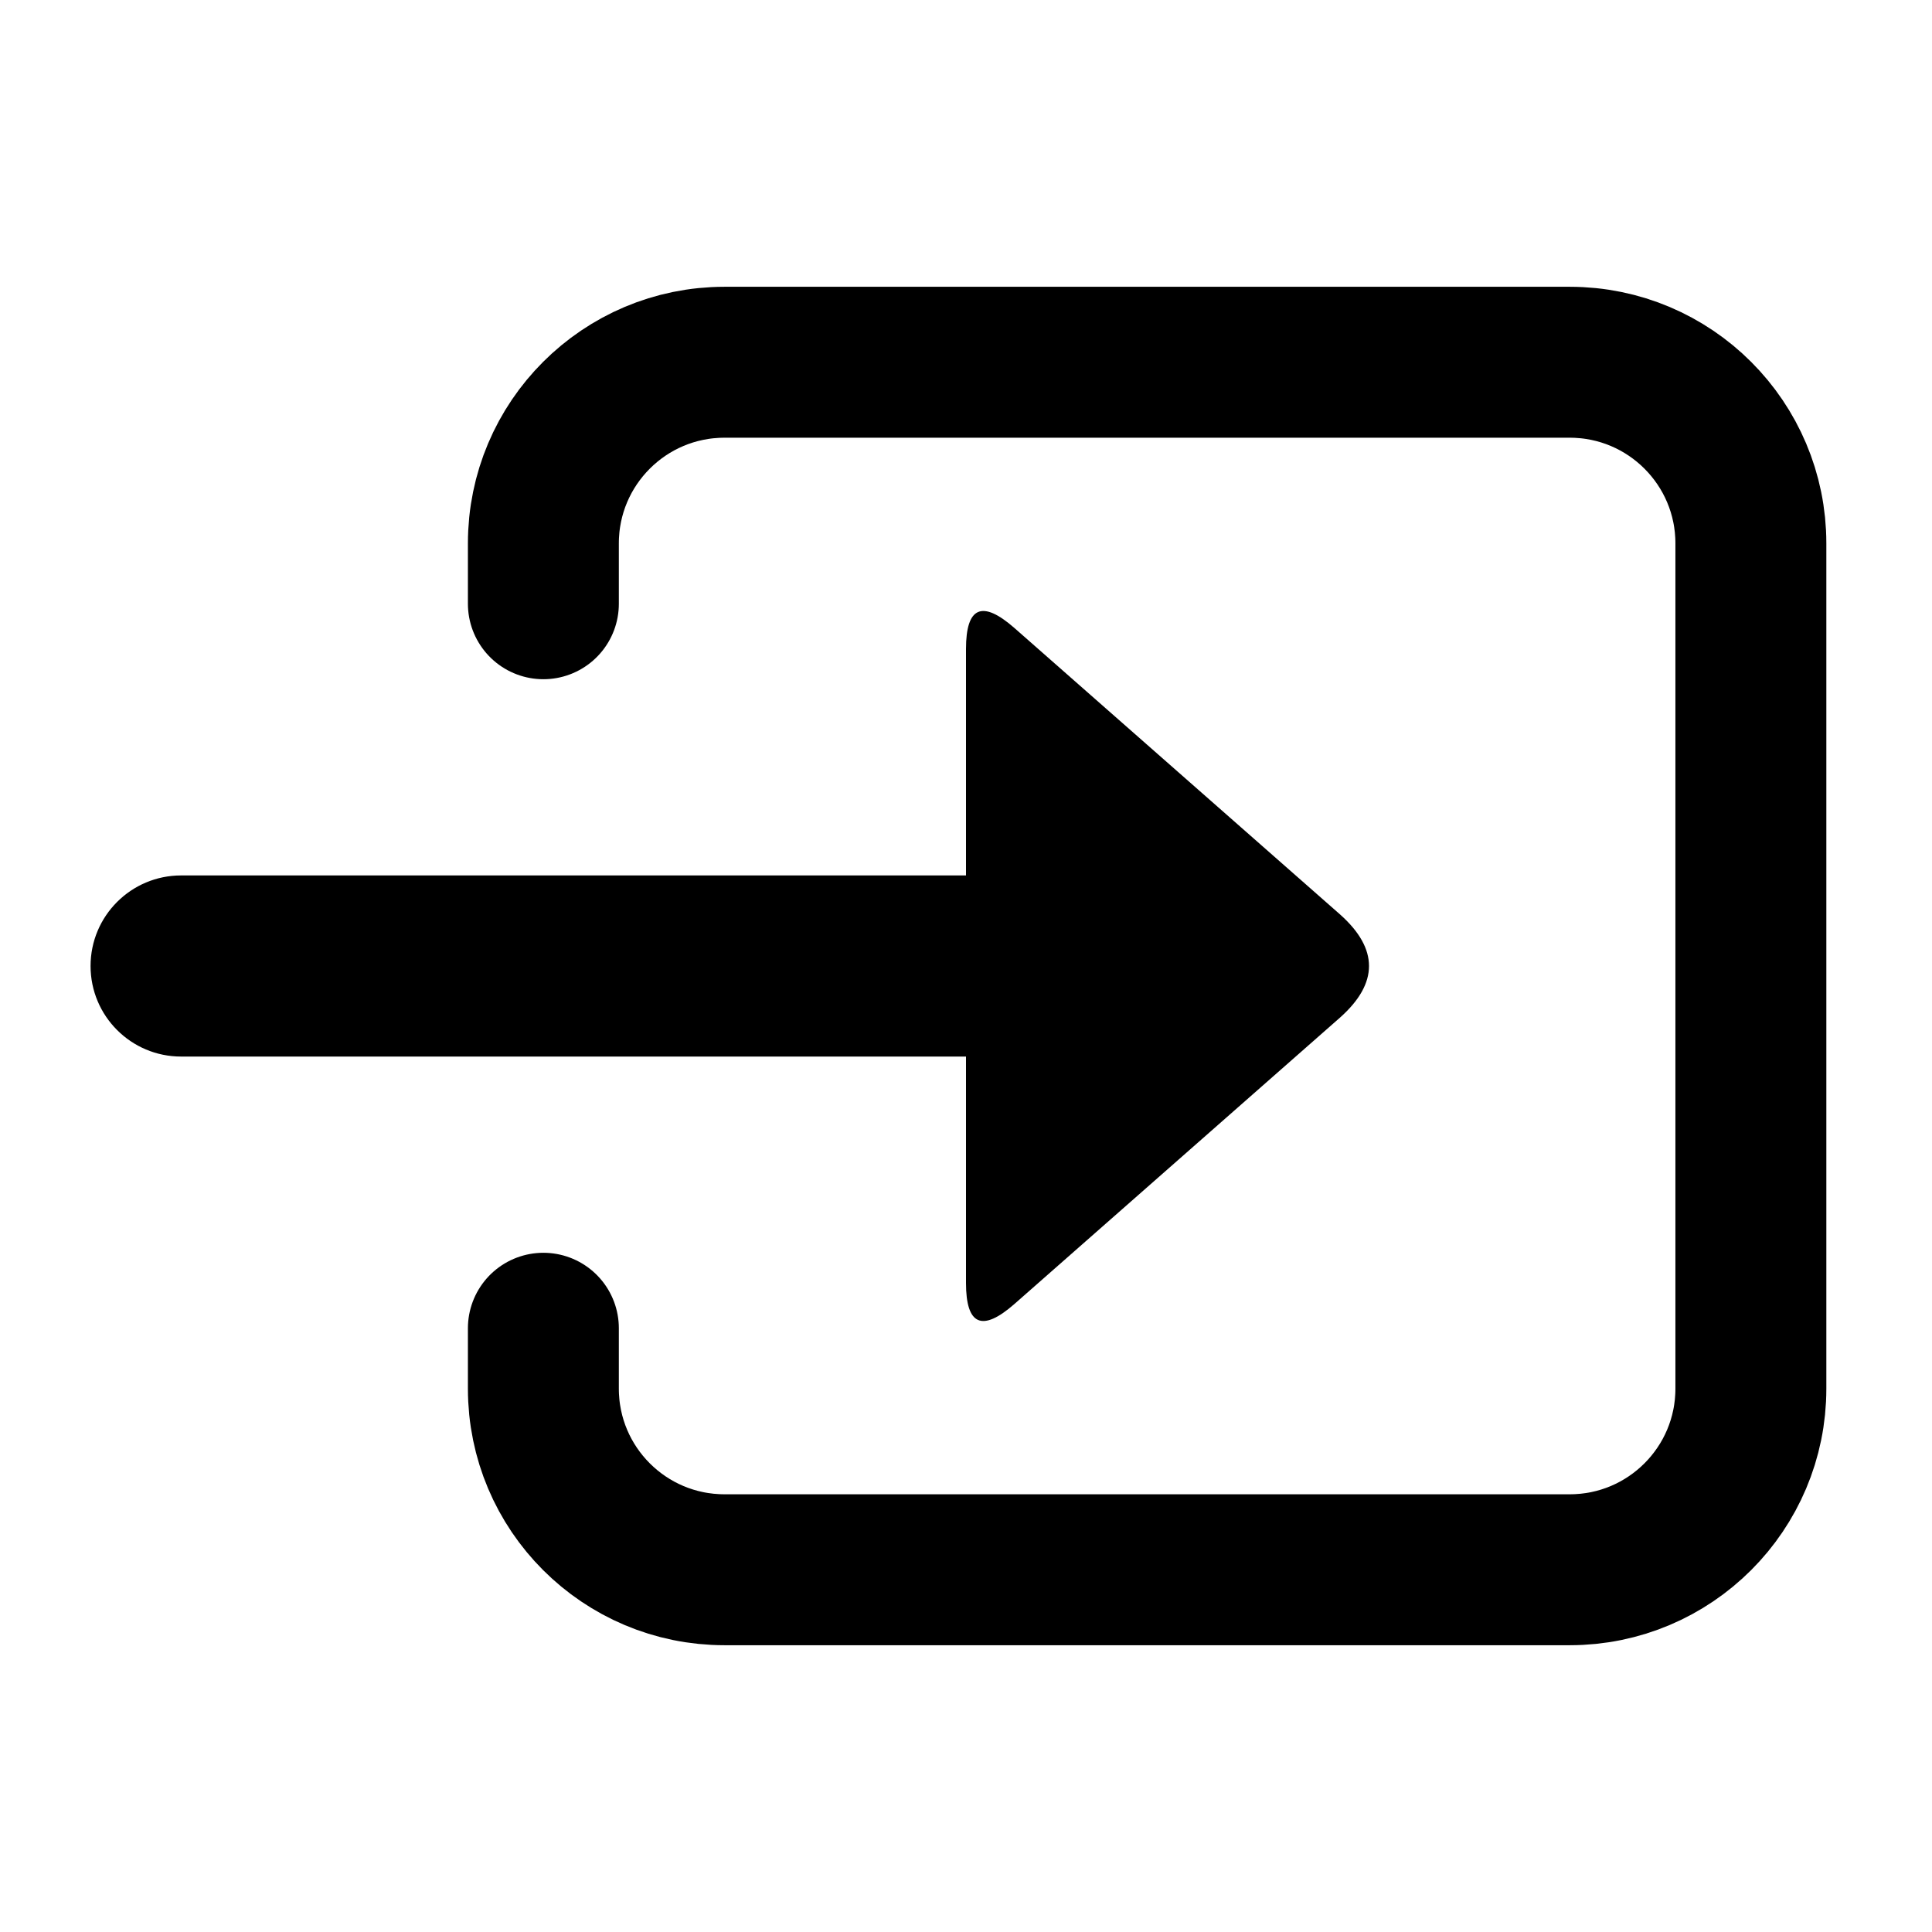
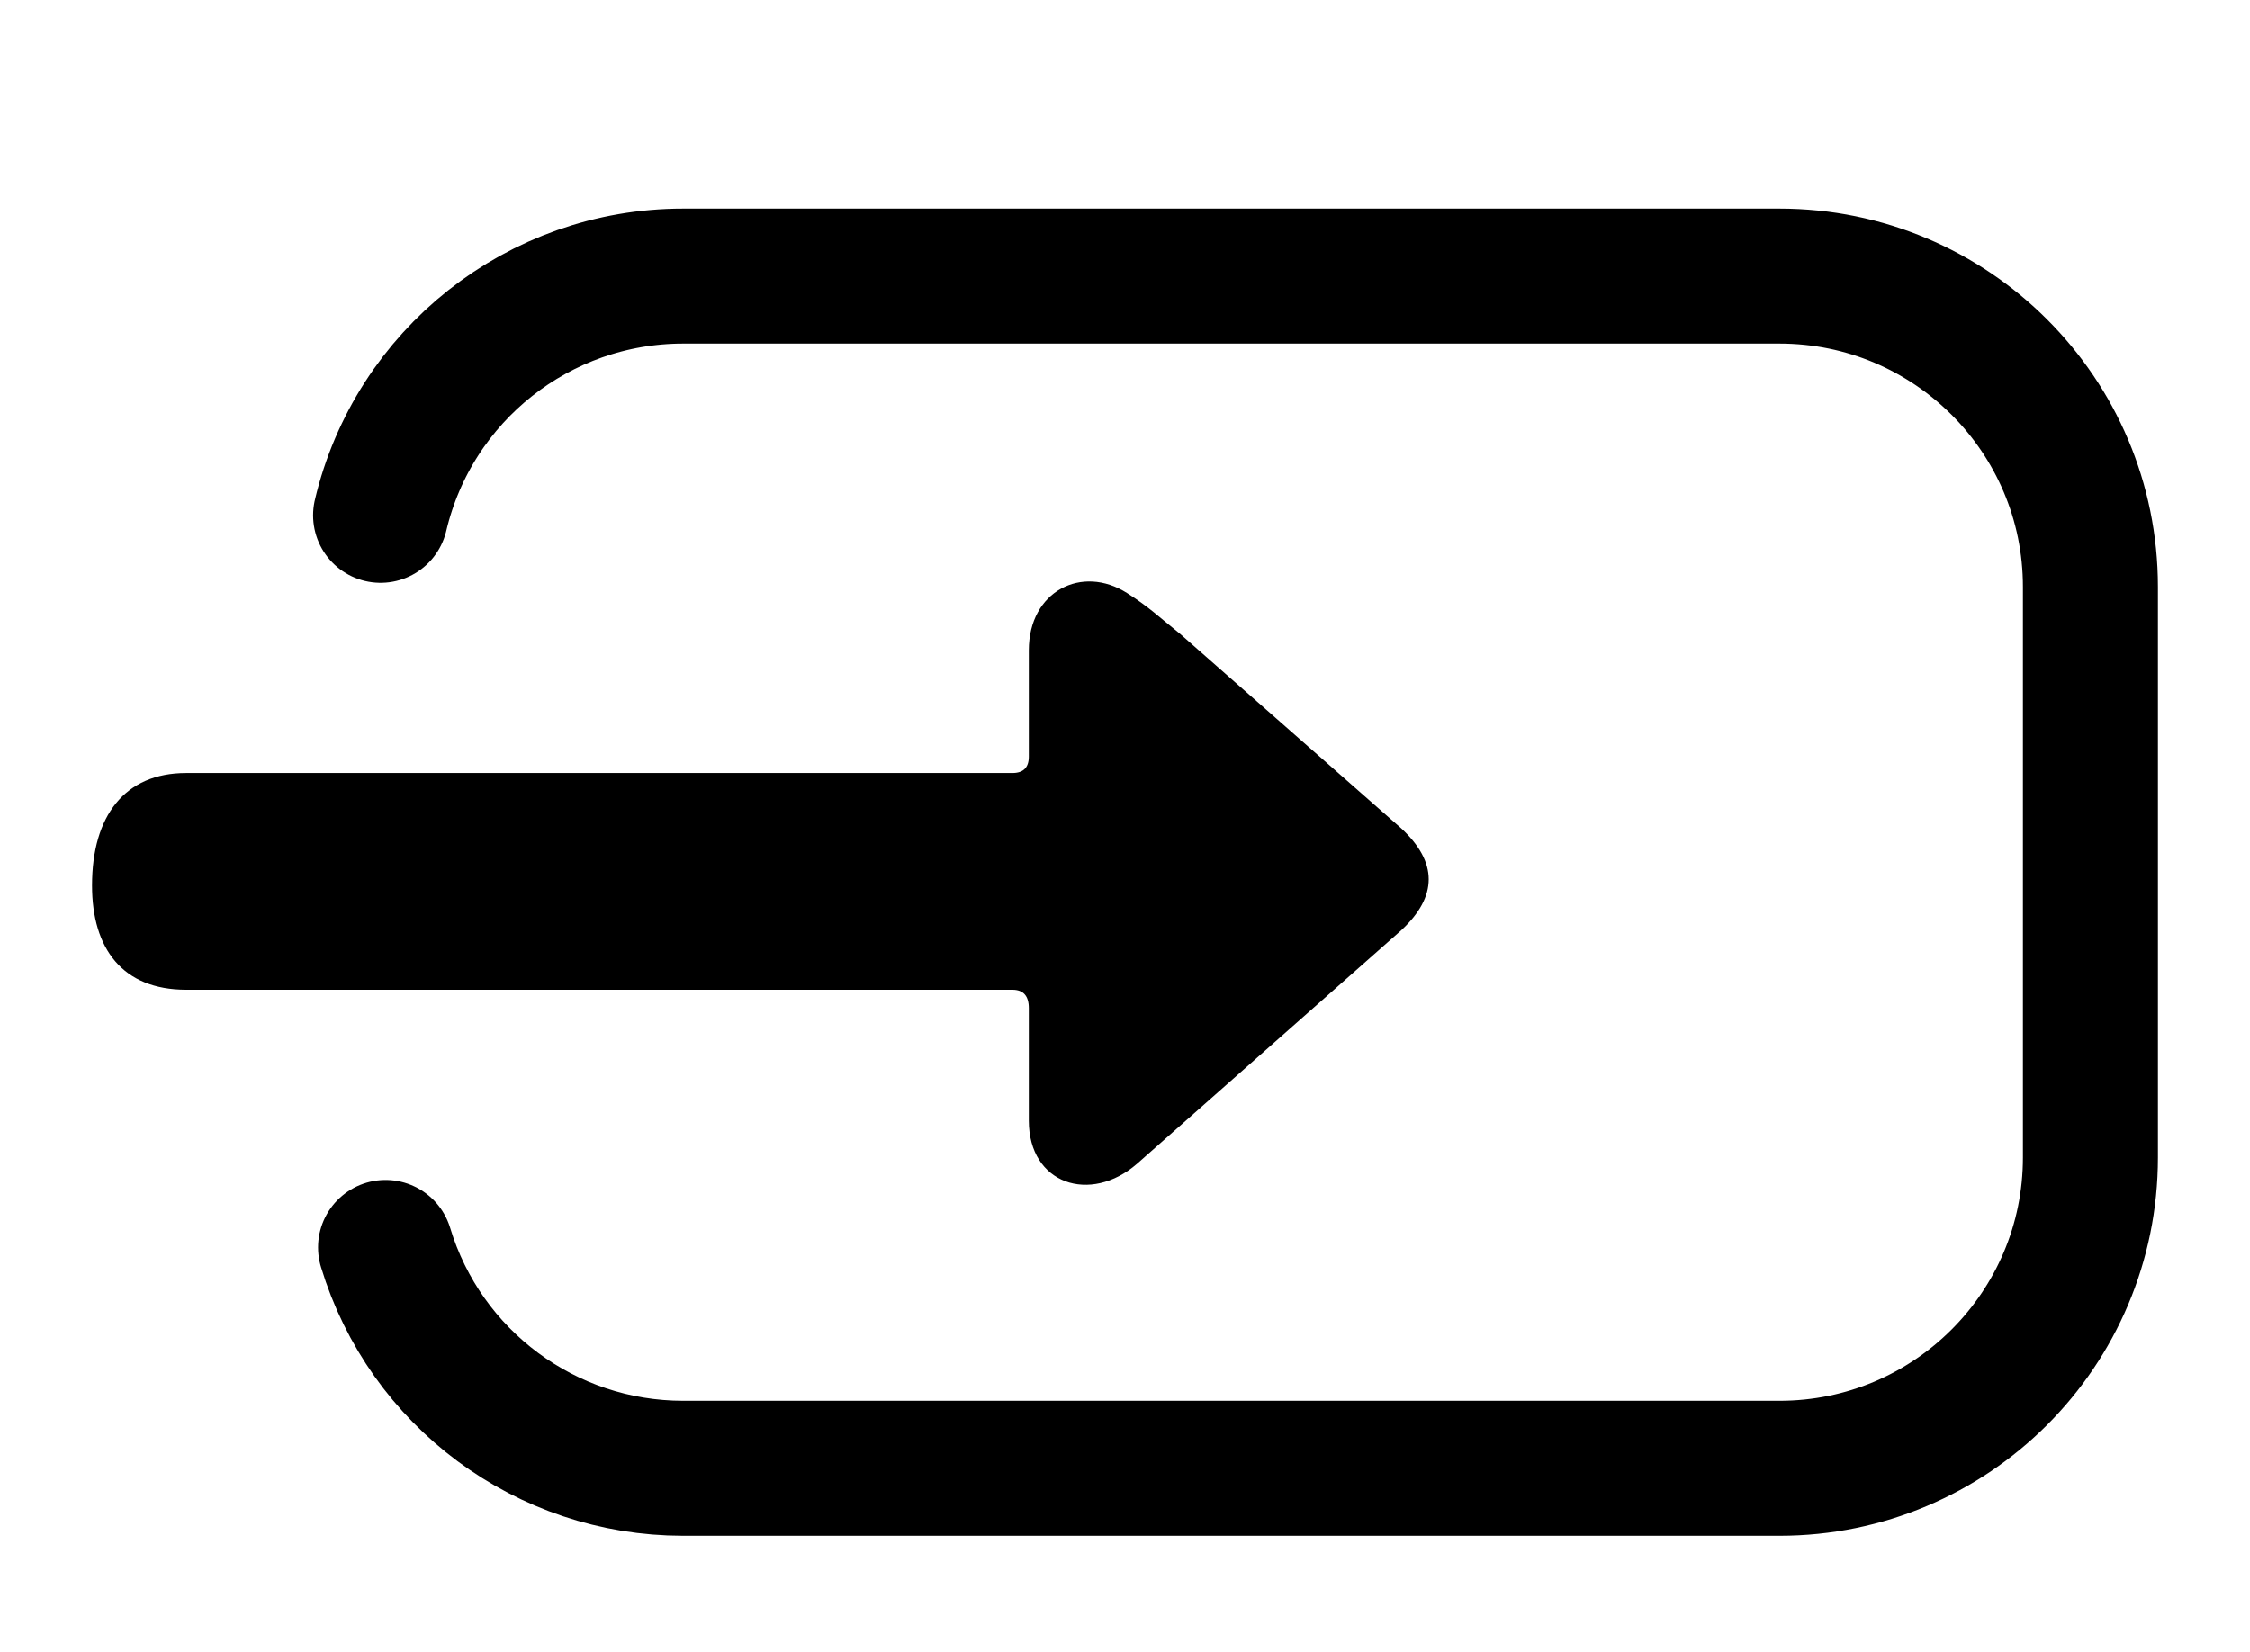
- <svg xmlns="http://www.w3.org/2000/svg" width="128" height="128" viewBox="0 0 32 32" fill="none">
-   <path d="M9 10V9A3 3 0 0 1 12 6H26A3 3 0 0 1 29 9V23A3 3 0 0 1 26 26H12A3 3 0 0 1 9 23V22" stroke="#000000" stroke-width="2.5" stroke-linecap="round" />
-   <path d="M3 14.5H16V10.75Q16 9.7 16.8 10.4L22.2 15.15Q23.15 16 22.2 16.85L16.8 21.6Q16 22.3 16 21.25V17.5H3A1.5 1.5 0 0 1 3 14.5Z" fill="#000000" />
+ <svg xmlns="http://www.w3.org/2000/svg" width="128" height="94" viewBox="21 204 1100 807.812">
+   <path d="M207.08 456 A152 152 0 0 1 355 339 H891 A152 152 0 0 1 1043 491            V770 A152 152 0 0 1 891 922 H355 A152 152 0 0 1 209.51 814" fill="none" stroke="black" stroke-width="66" stroke-linecap="round" />
+   <path d="M112 582 H516 Q524 582 524 574 V522            C524 493 550 480 572 494 C583 501 588 506 598 514            L706 609 Q733 634 706 659 L577 773            C554 793 524 783 524 752 V697 Q524 688 516 688 H112            C81 688 66 668 66 637 C66 603 82 582 112 582 Z" fill="black" />
</svg>
